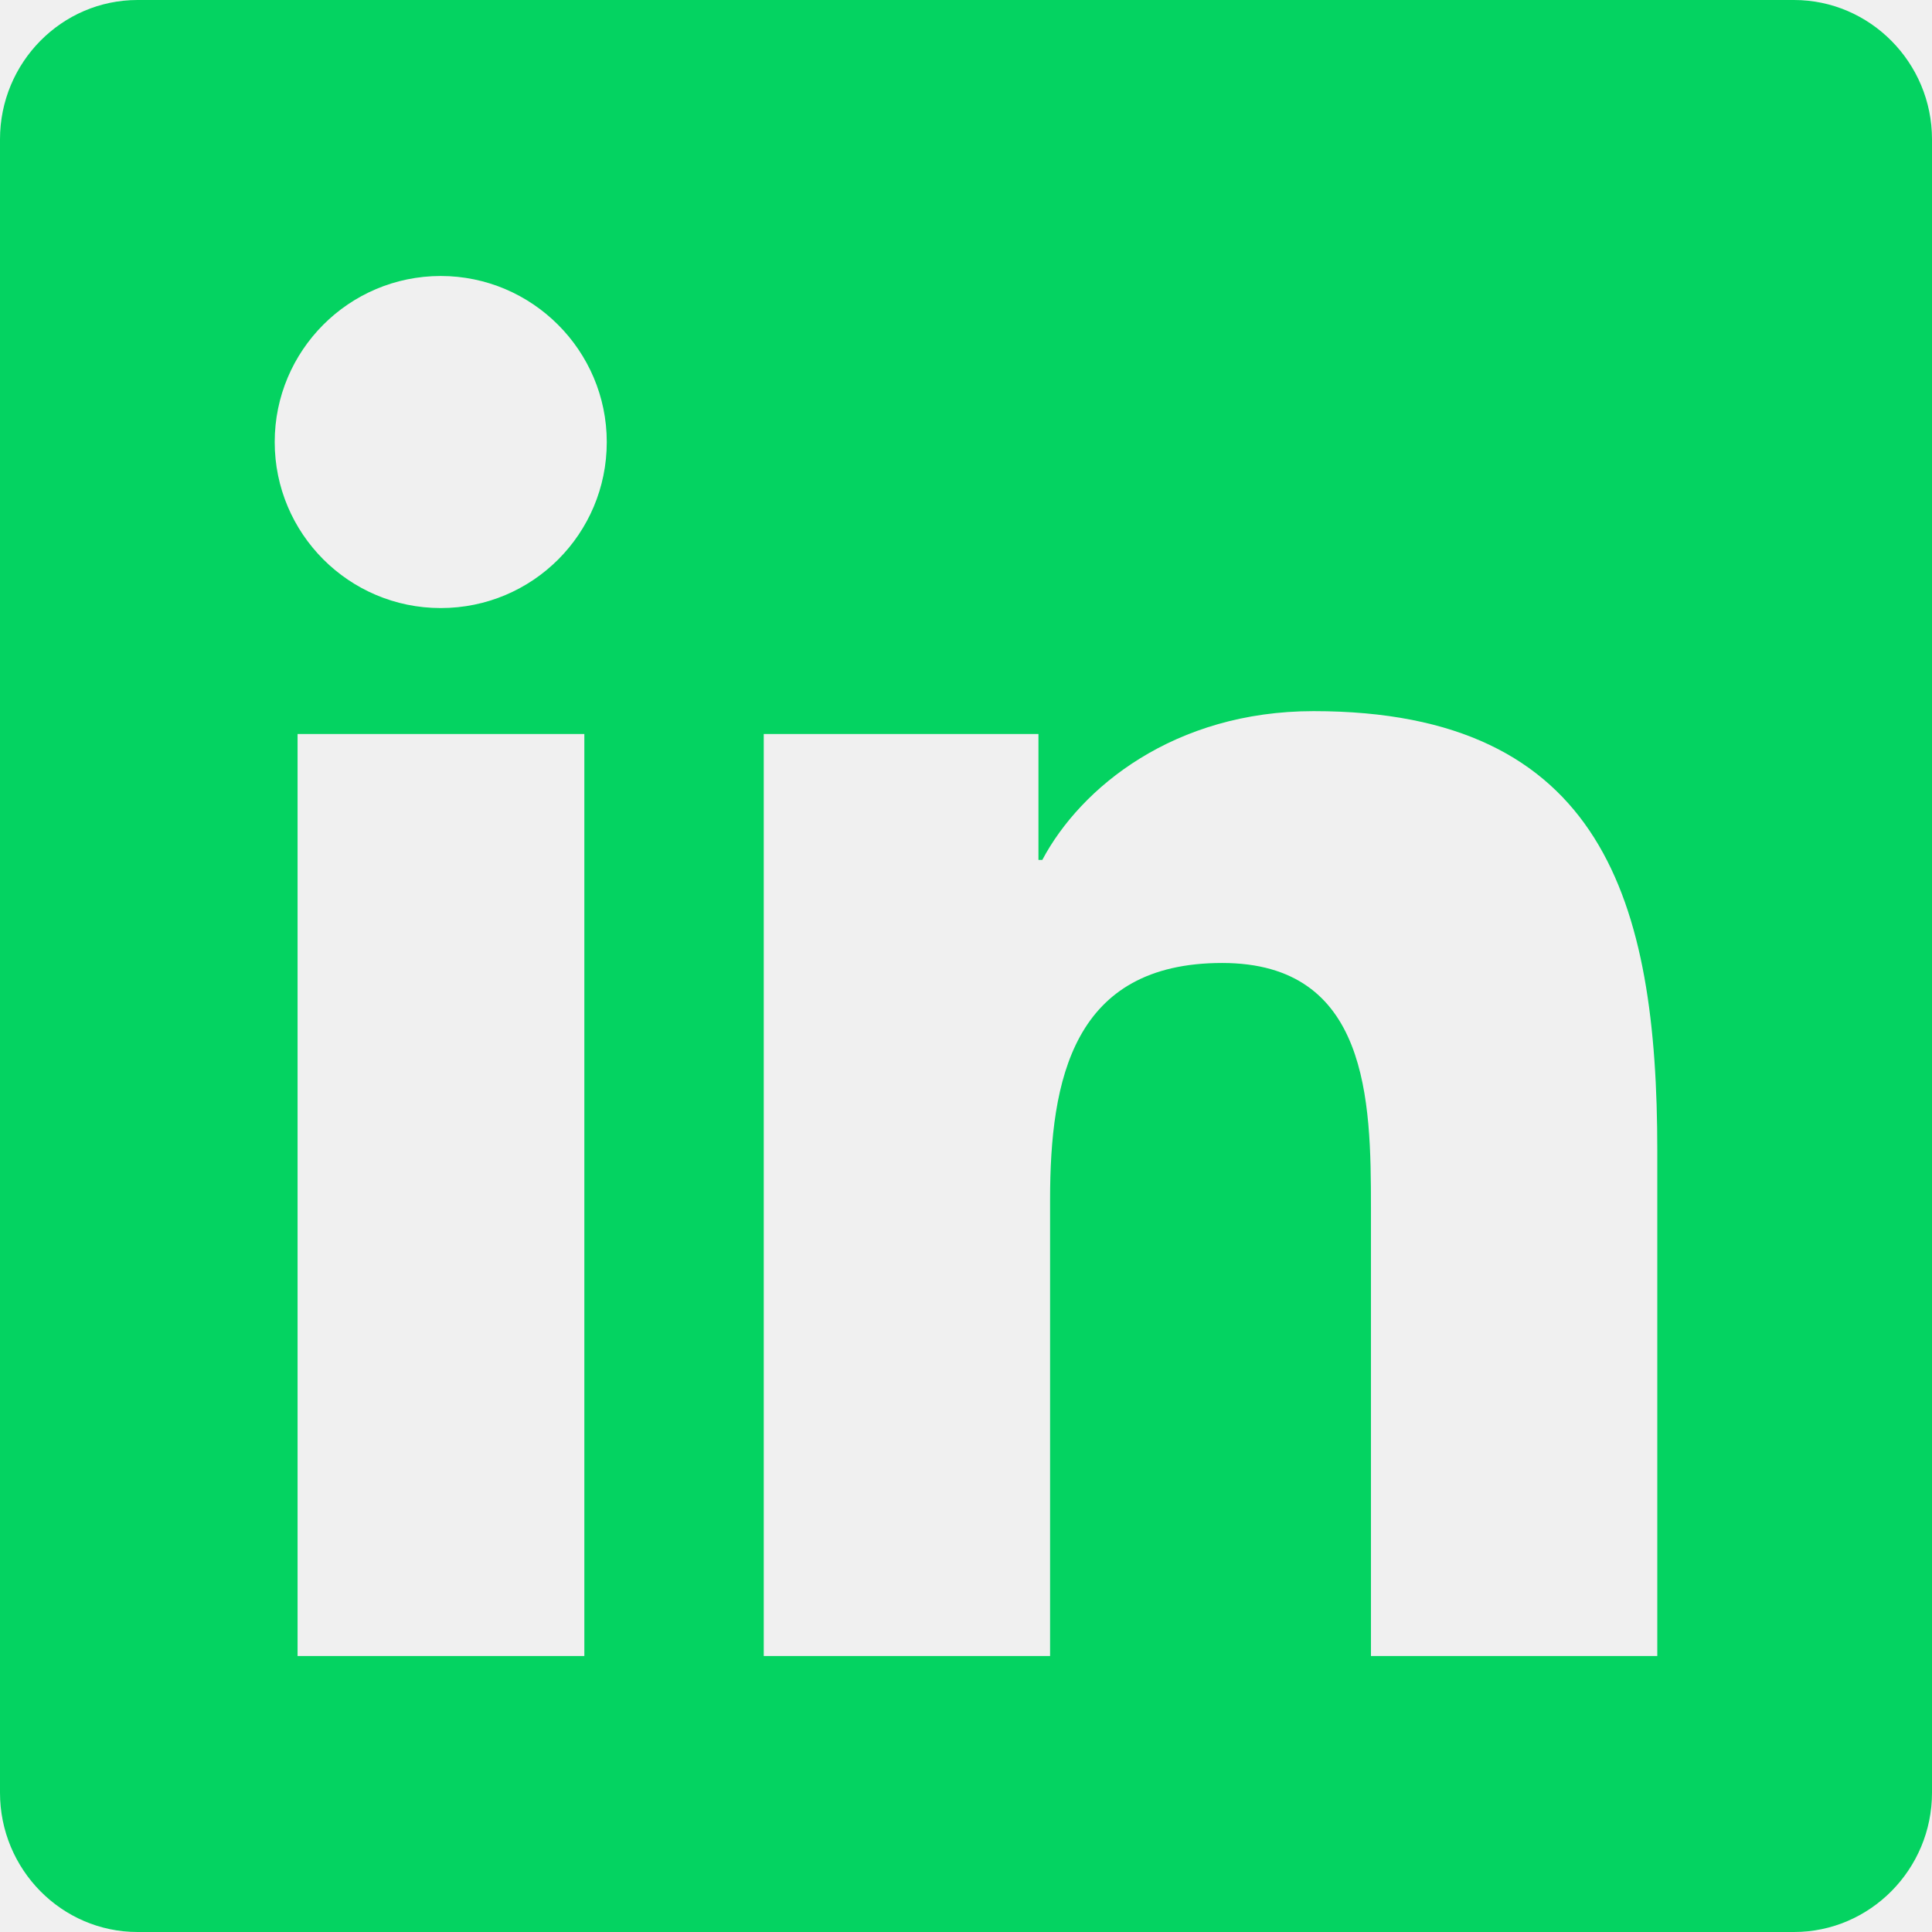
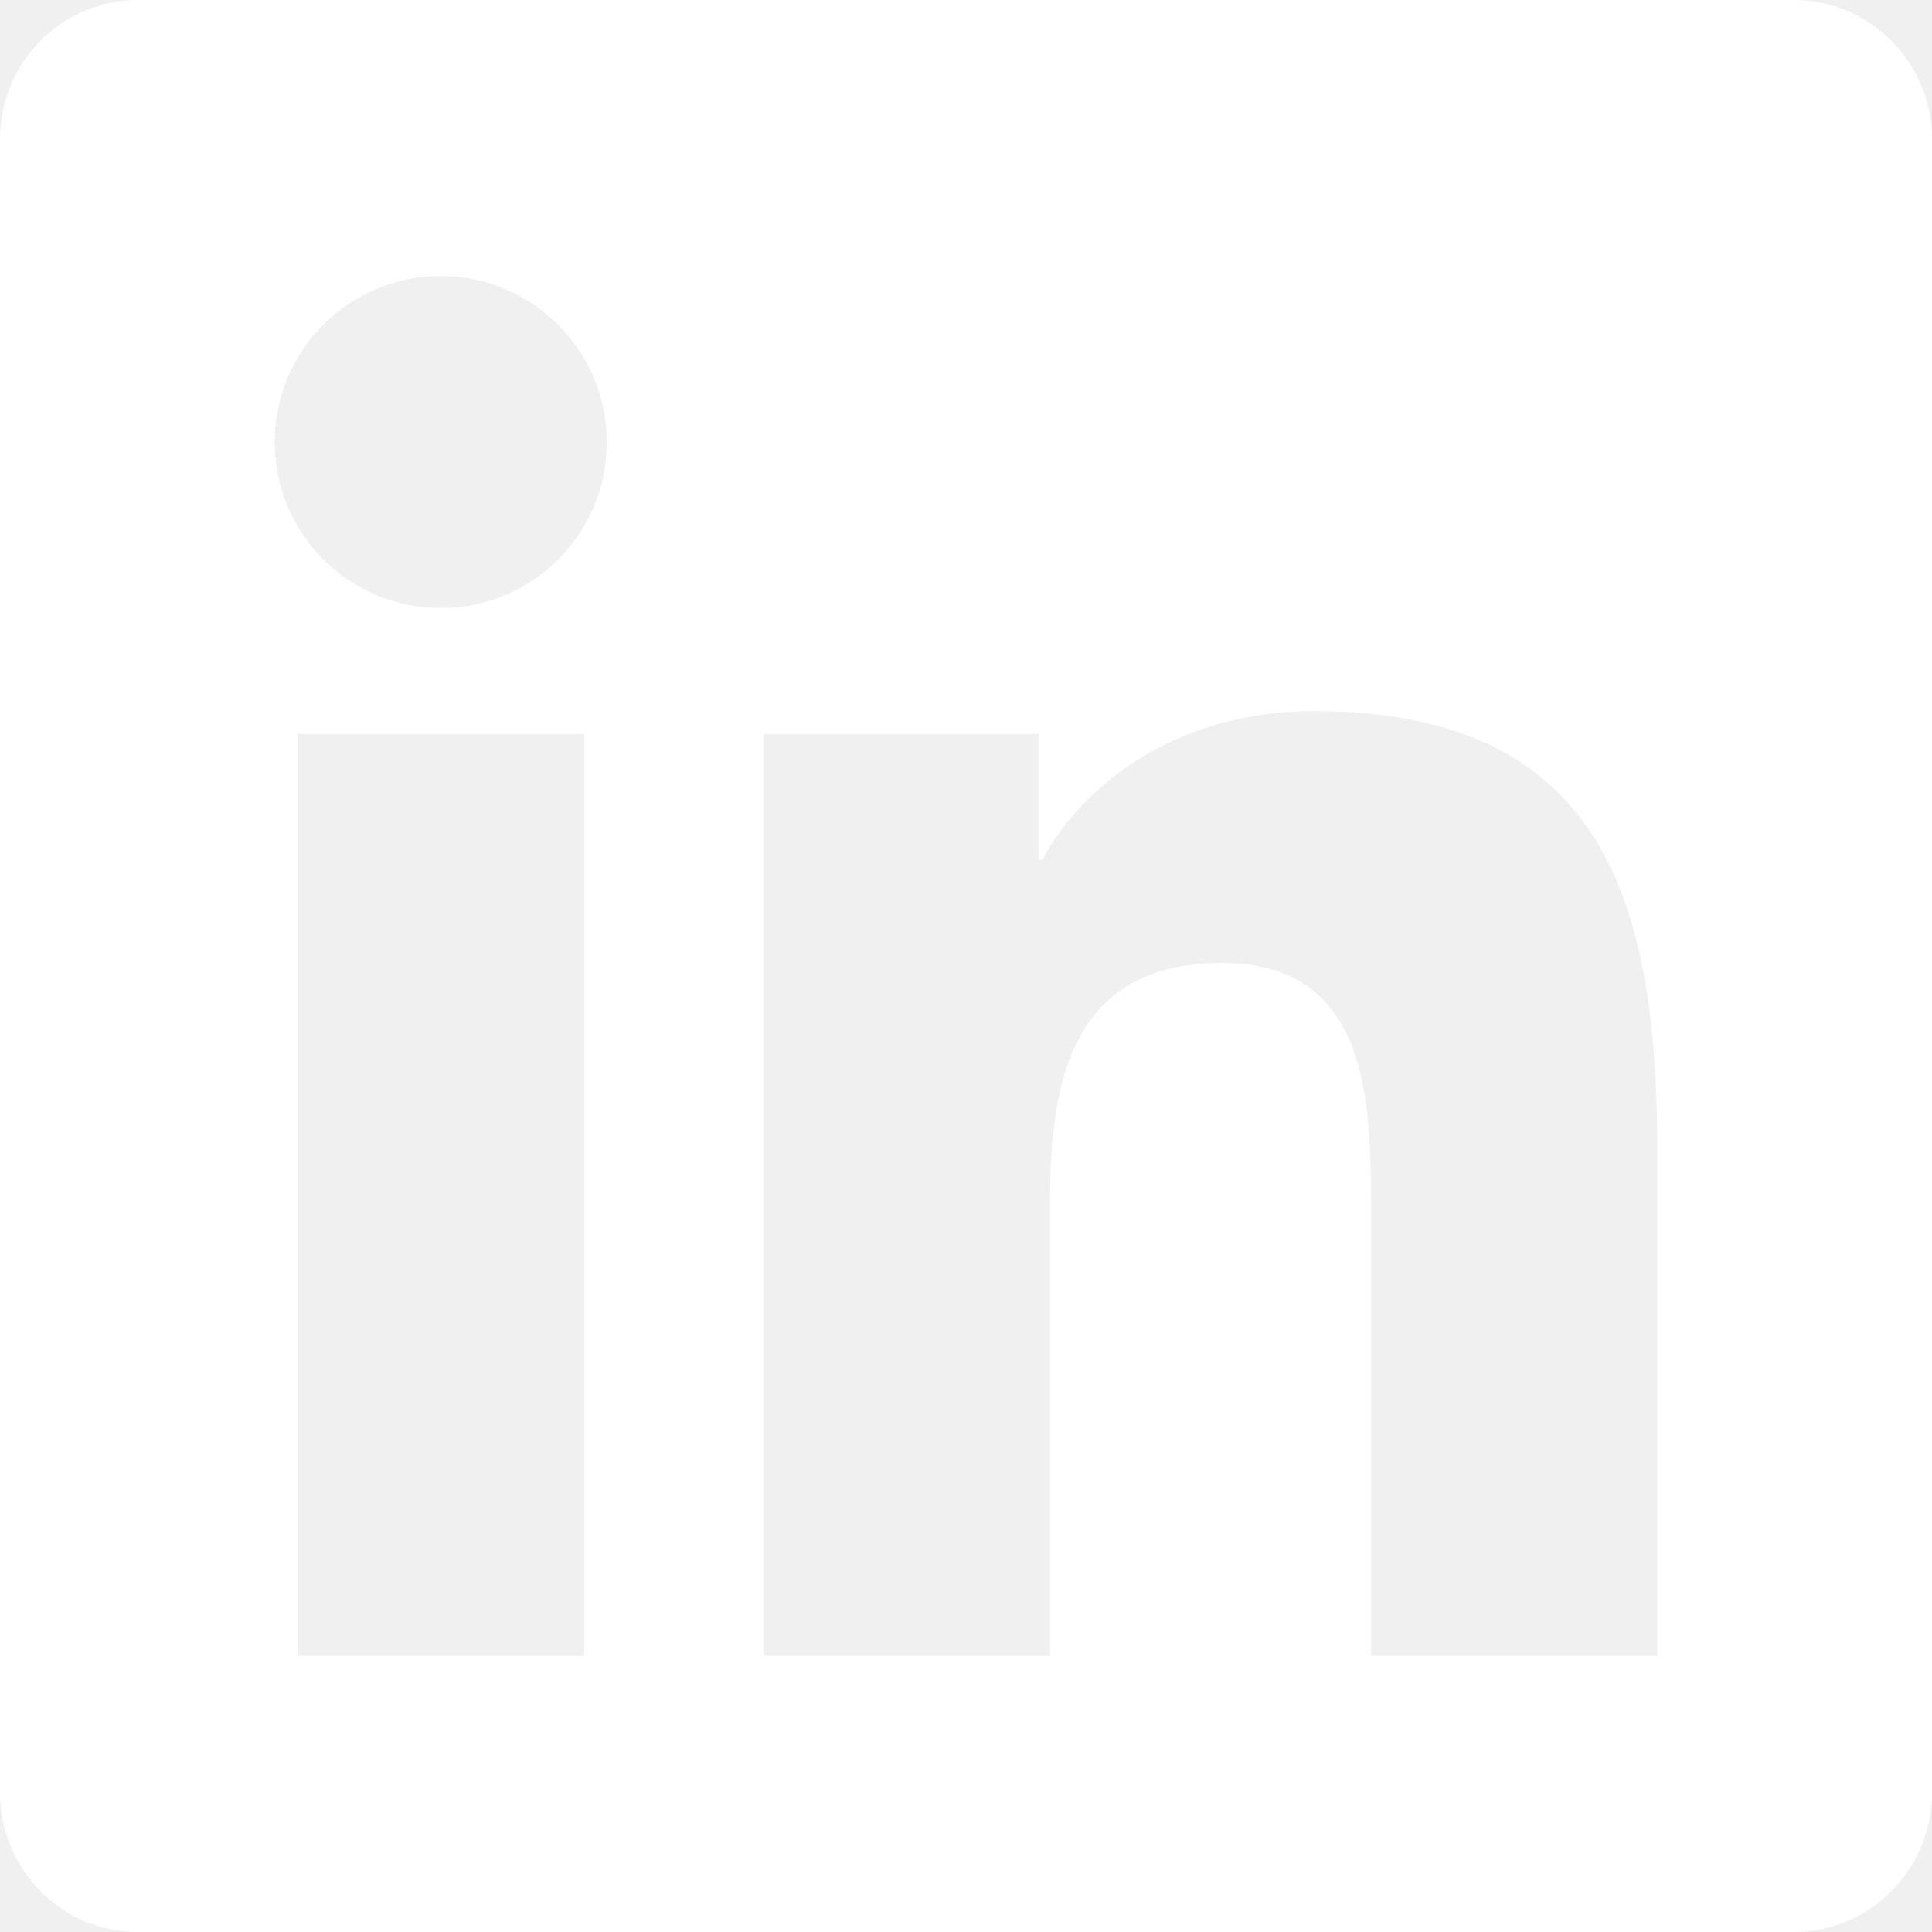
<svg xmlns="http://www.w3.org/2000/svg" width="48" height="48" viewBox="0 0 48 48" fill="none">
-   <path d="M44.571 0H3.418C1.532 0 0 1.554 0 3.461V44.539C0 46.446 1.532 48 3.418 48H44.571C46.457 48 48 46.446 48 44.539V3.461C48 1.554 46.457 0 44.571 0ZM14.507 41.143H7.393V18.236H14.518V41.143H14.507ZM10.95 15.107C8.668 15.107 6.825 13.254 6.825 10.982C6.825 8.711 8.668 6.857 10.95 6.857C13.221 6.857 15.075 8.711 15.075 10.982C15.075 13.264 13.232 15.107 10.95 15.107V15.107ZM41.175 41.143H34.061V30C34.061 27.343 34.007 23.925 30.364 23.925C26.657 23.925 26.089 26.818 26.089 29.807V41.143H18.975V18.236H25.8V21.364H25.896C26.85 19.564 29.175 17.668 32.636 17.668C39.836 17.668 41.175 22.414 41.175 28.586V41.143V41.143Z" fill="#04D361" />
+   <path d="M44.571 0H3.418C1.532 0 0 1.554 0 3.461V44.539C0 46.446 1.532 48 3.418 48H44.571C46.457 48 48 46.446 48 44.539V3.461C48 1.554 46.457 0 44.571 0ZM14.507 41.143H7.393V18.236H14.518V41.143H14.507ZM10.95 15.107C8.668 15.107 6.825 13.254 6.825 10.982C6.825 8.711 8.668 6.857 10.95 6.857C13.221 6.857 15.075 8.711 15.075 10.982C15.075 13.264 13.232 15.107 10.95 15.107V15.107ZM41.175 41.143H34.061V30C34.061 27.343 34.007 23.925 30.364 23.925C26.657 23.925 26.089 26.818 26.089 29.807V41.143H18.975V18.236H25.8V21.364H25.896C26.85 19.564 29.175 17.668 32.636 17.668C39.836 17.668 41.175 22.414 41.175 28.586V41.143V41.143Z" fill="#ffffff" />
</svg>
